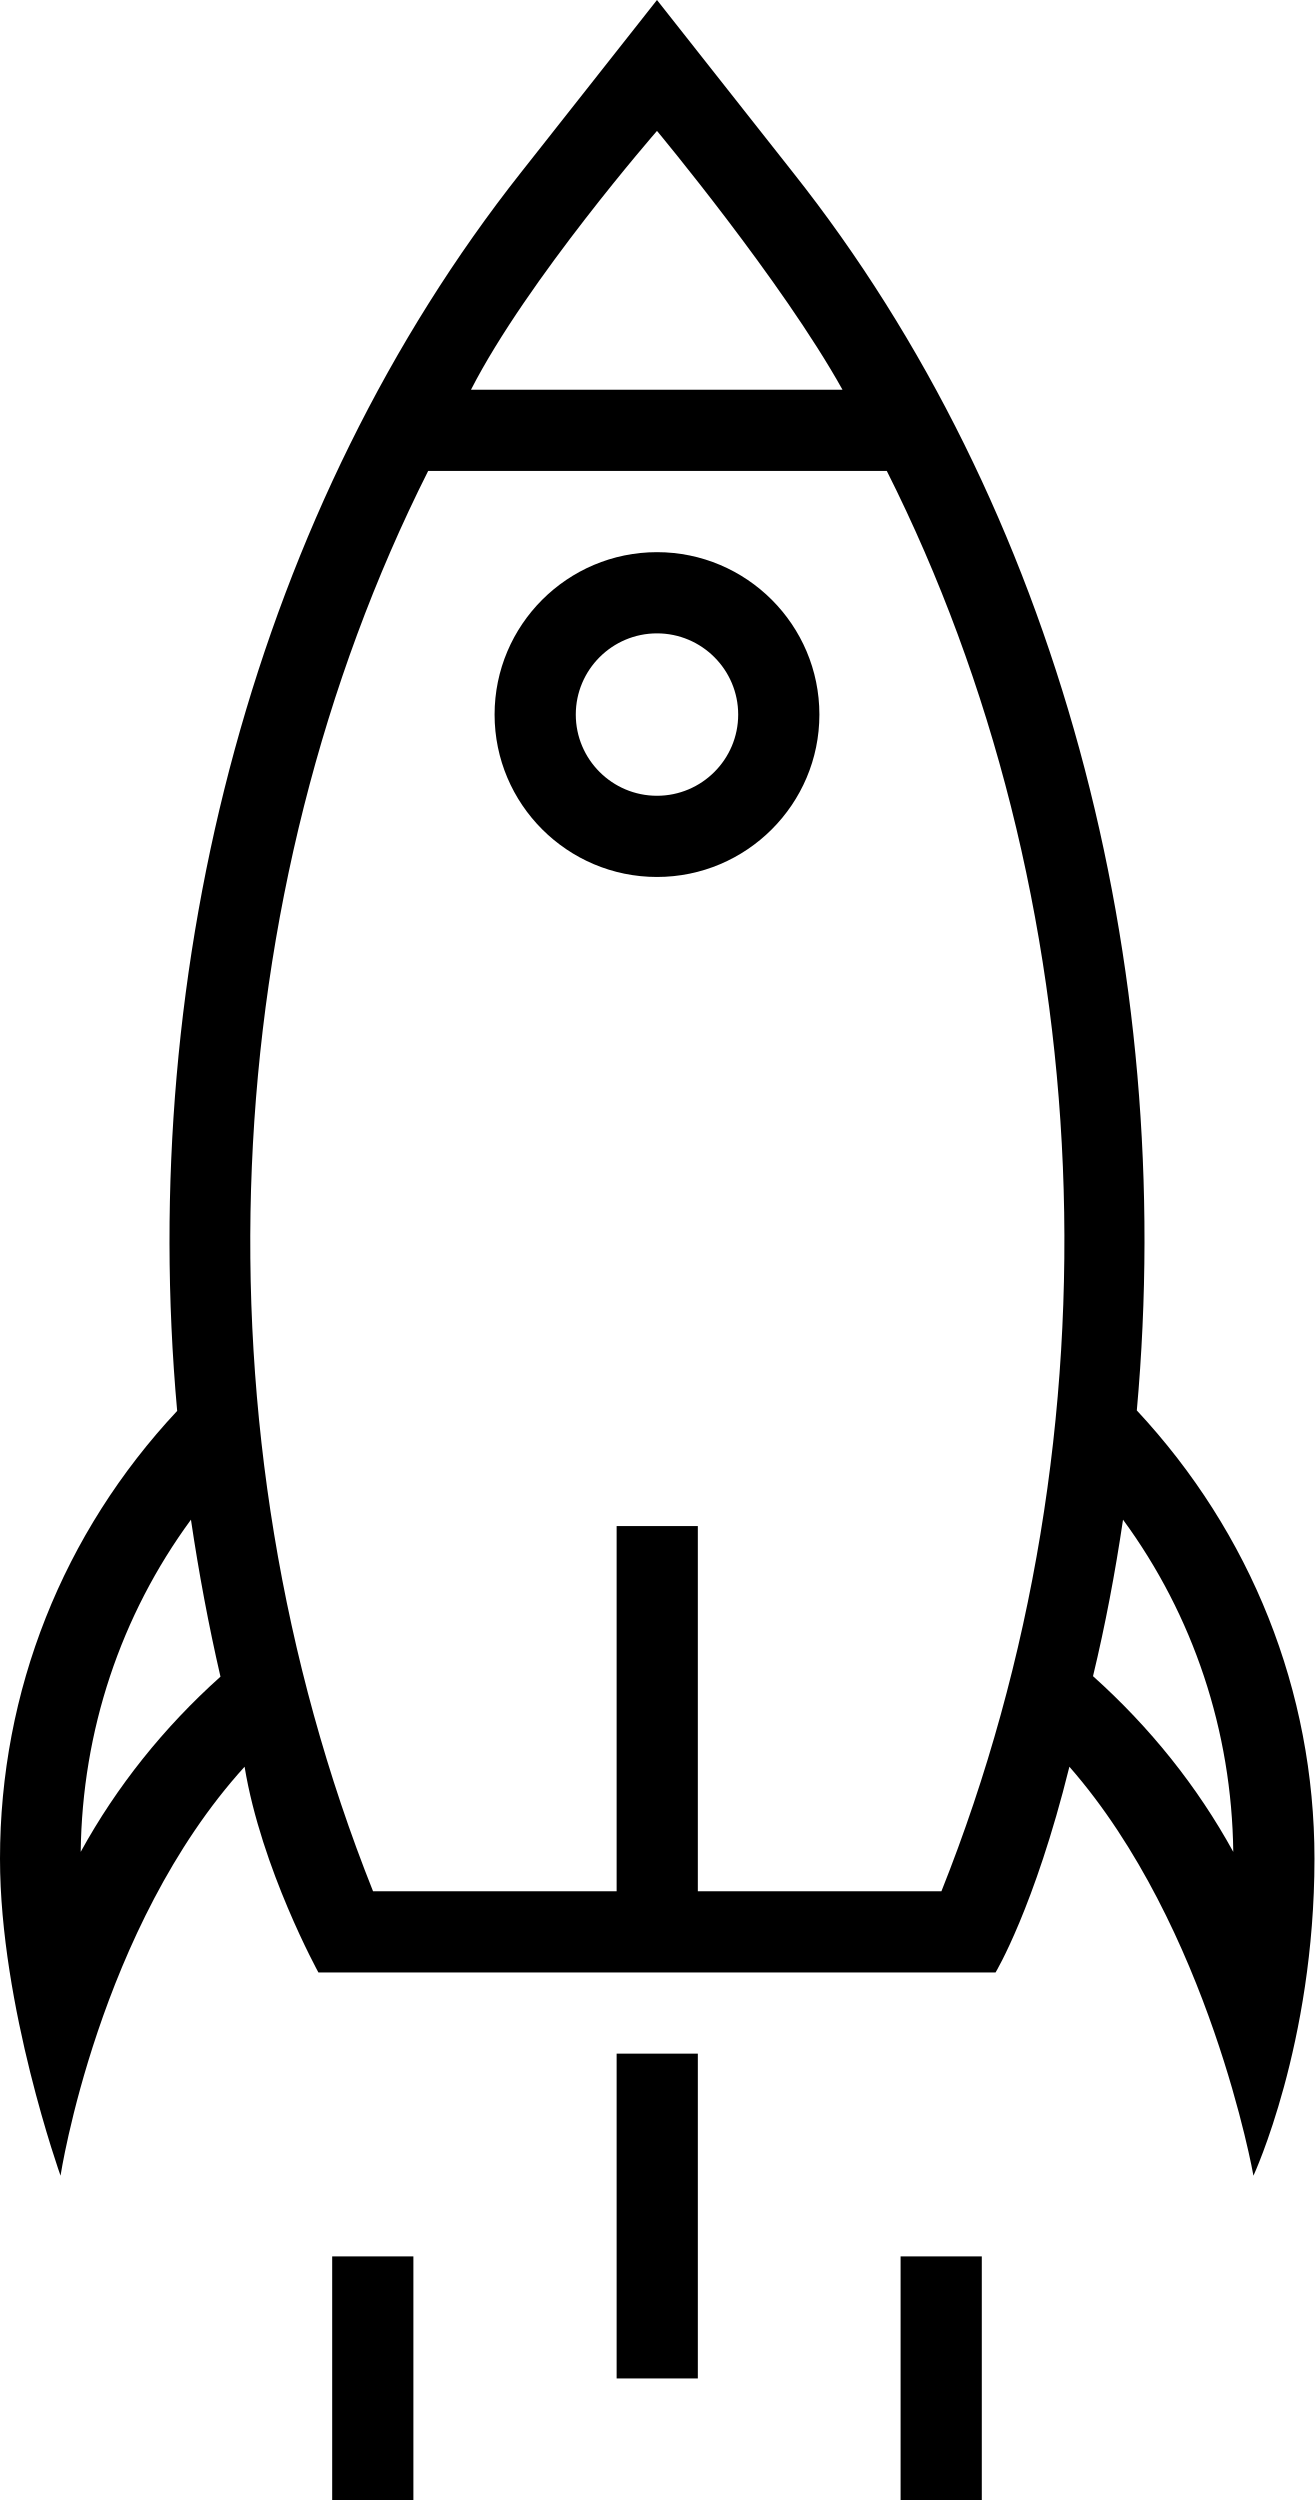
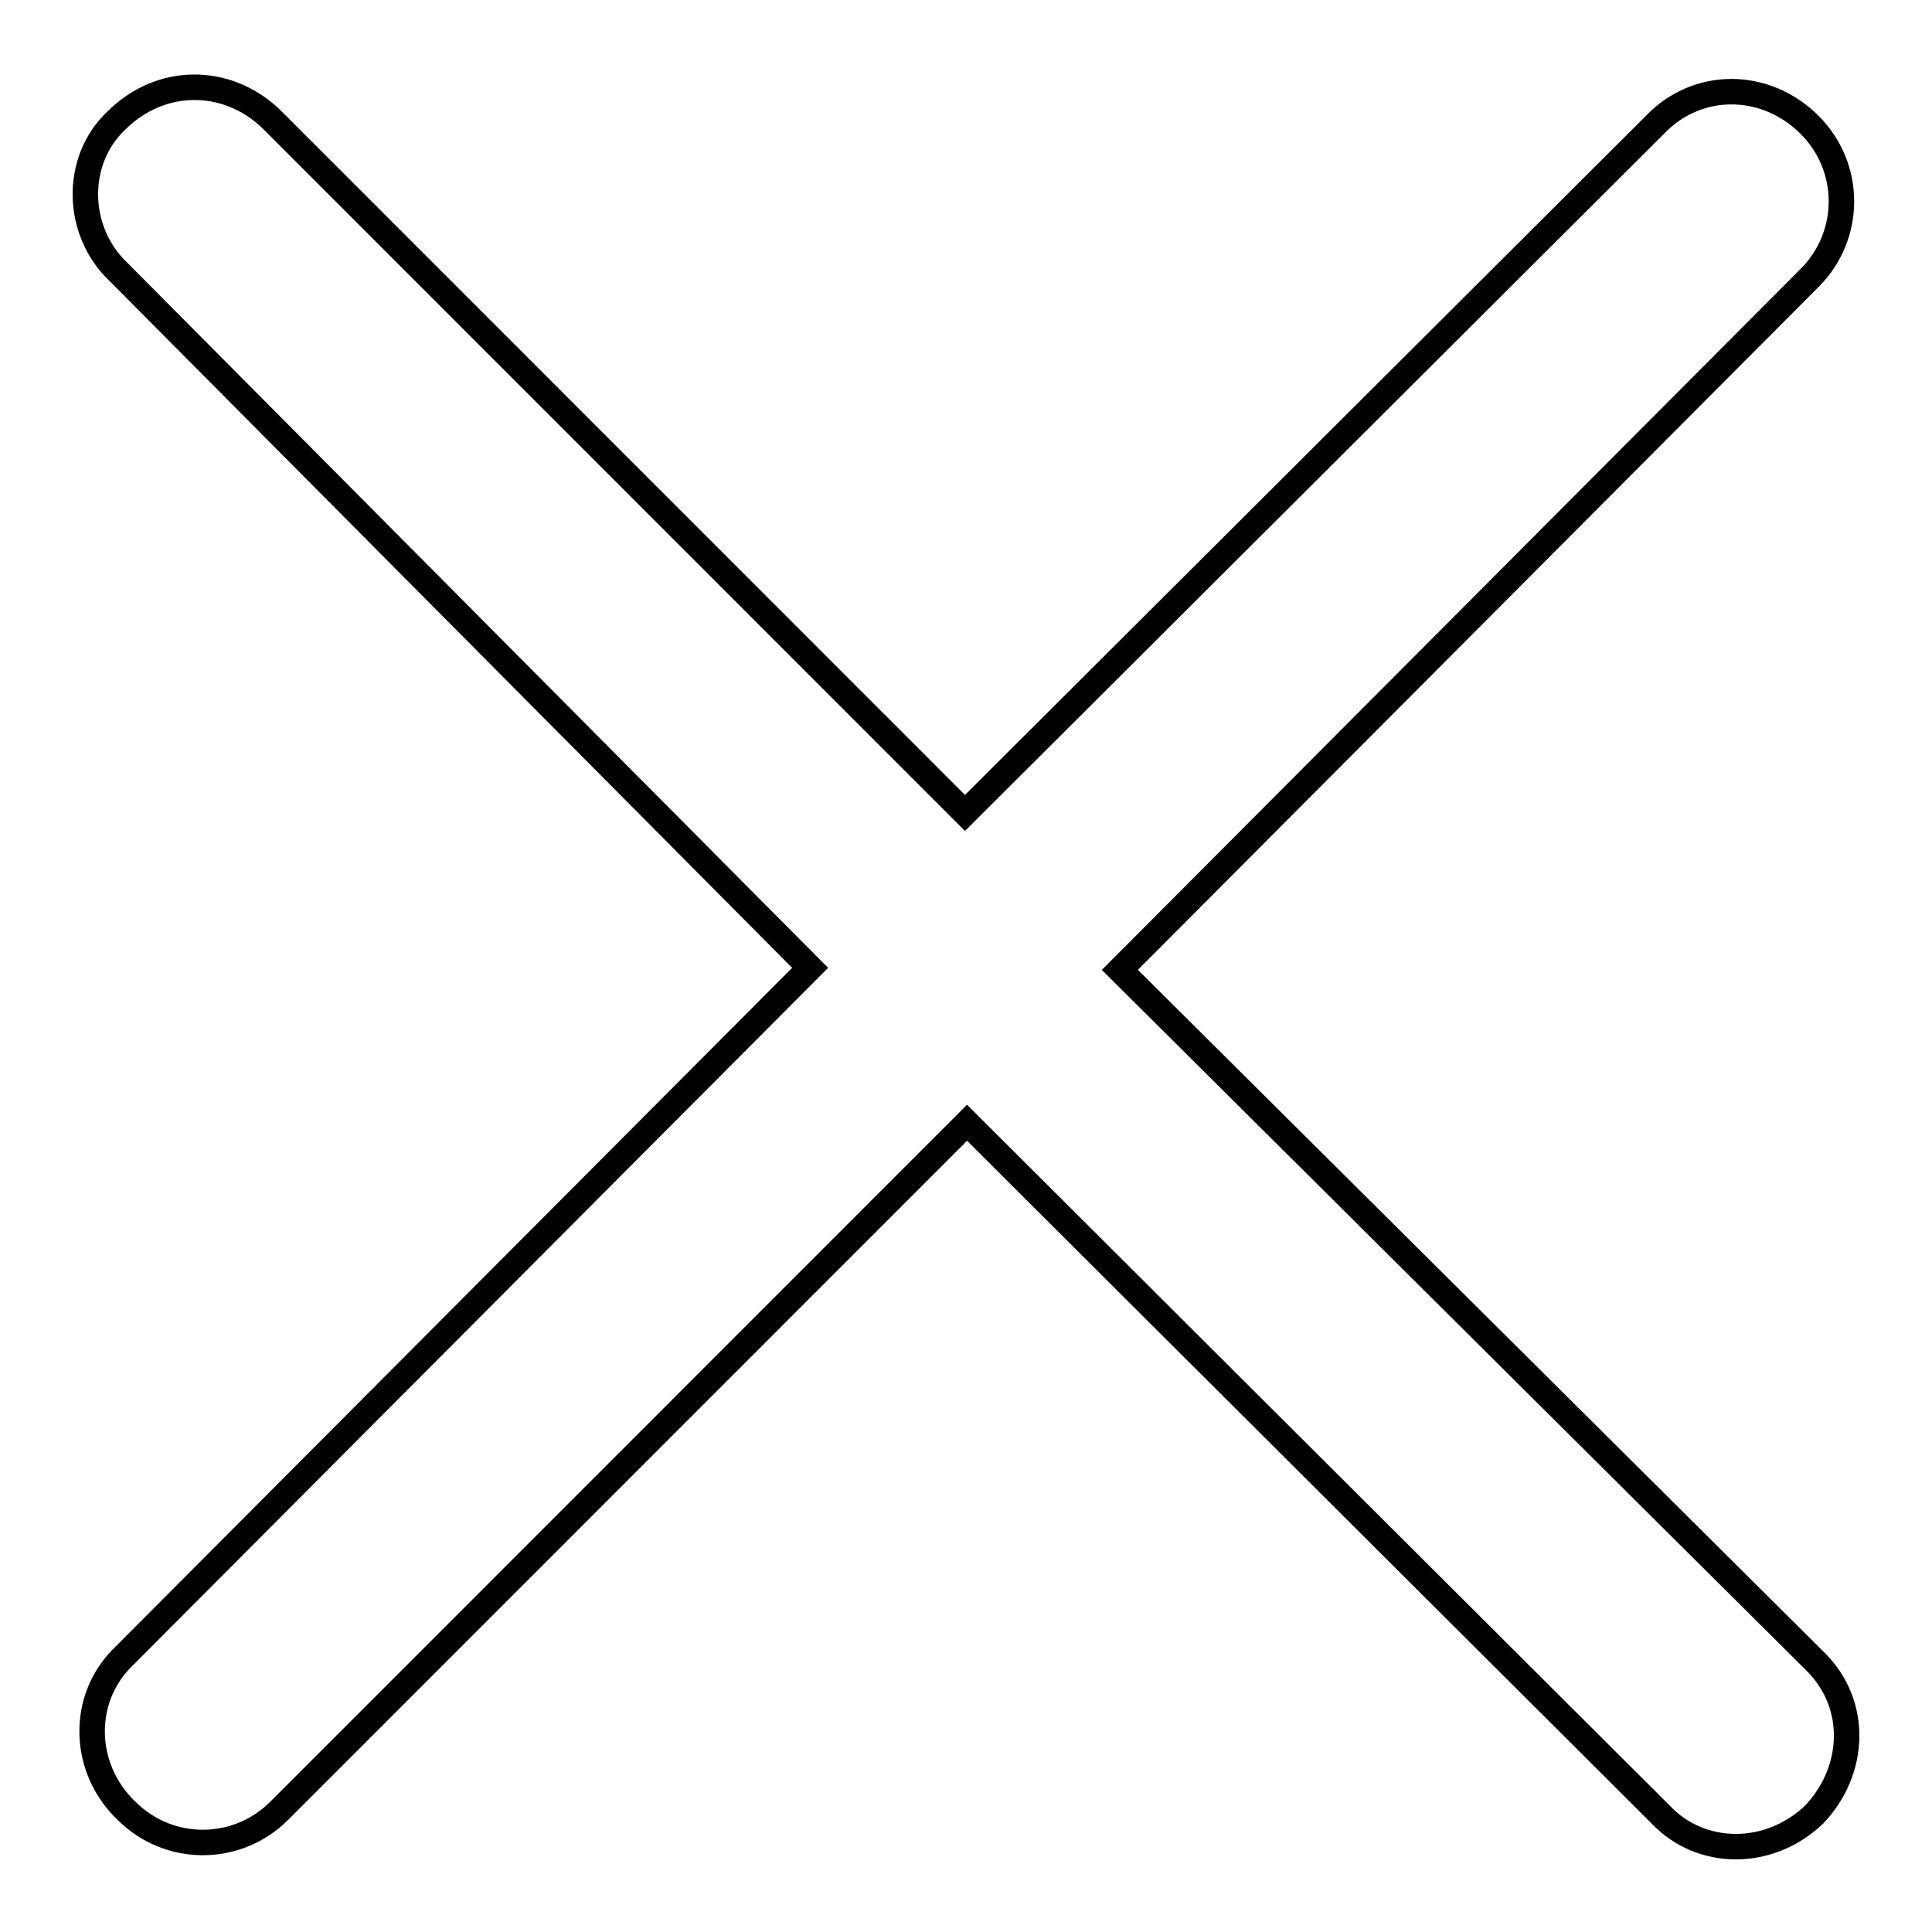
- <svg xmlns="http://www.w3.org/2000/svg" version="1.1" id="Layer_1" x="0px" y="0px" viewBox="0 0 267.1 508" style="enable-background:new 0 0 267.1 508;" xml:space="preserve">
-   <g>
-     <path d="M231,286.6c8.2-90.9-16-183.6-69.9-251.6L133.5,0l-27.6,35C52.1,103.1,27.8,195.8,36,286.7c-23.2,24.8-36,56.9-36,91   c0,30,12.3,64.4,12.3,64.4S20,391.7,49.7,359c3.4,20.7,15,41.8,15,41.8h137.6c0,0,7.9-13.1,15-41.8c28.5,32.6,37.4,83.1,37.4,83.1   s12.4-26.7,12.4-64.4C267.1,343.6,254.2,311.5,231,286.6z M16.4,376.3c0.3-24.6,8.1-48,22.4-67.5c1.6,10.8,3.6,21.5,6,31.9   C33.3,351,23.7,363,16.4,376.3z M133.5,26.6c0,0,25.4,30.5,37.7,52.6H95.7C107.1,56.9,133.5,26.6,133.5,26.6z M191.3,384.3h-49.5   v-74.2h-16.5v74.2H75.8C38.4,290.5,43.8,181.6,87,95.7h93.2C223.4,181.6,228.7,290.5,191.3,384.3z M222.1,340.6   c2.5-10.4,4.5-21,6.1-31.8c14.3,19.5,22.1,42.9,22.4,67.5C243.3,363,233.7,351,222.1,340.6z" />
-     <path d="M133.5,112.2c-18.2,0-33,14.8-33,33s14.8,33,33,33s33-14.8,33-33S151.7,112.2,133.5,112.2z M133.5,161.7   c-9.1,0-16.5-7.4-16.5-16.5s7.4-16.5,16.5-16.5s16.5,7.4,16.5,16.5S142.6,161.7,133.5,161.7z" />
-     <rect x="125.3" y="417.3" width="16.5" height="66" />
-     <rect x="183" y="458.5" width="16.5" height="49.5" />
-     <rect x="67.5" y="458.5" width="16.5" height="49.5" />
+ <svg xmlns="http://www.w3.org/2000/svg" width="1024px" height="1024px" viewBox="0 0 1024 1024" version="1.1">
+   <g id="/assets/icon" stroke="none" stroke-width="1" fill="none" fill-rule="evenodd">
+     <path d="M102.247,46.253 C116.939,46.031 131.676,51.581 143.556,62.871 L511.458,430.875 L877.025,66.291 C888.26,54.466 902.92,48.586 917.719,48.586 C932.455,48.586 947.377,54.427 959.178,66.232 C970.392,77.449 975.994,92.095 975.994,106.738 C975.994,121.381 970.392,136.027 959.185,147.237 L593.549,514.061 L962.468,880.912 C973.655,892.097 978.969,906.371 978.746,920.814 C978.524,935.282 972.716,949.963 961.504,961.801 C949.477,973.212 934.602,978.753 920.054,978.753 C905.348,978.753 890.969,973.106 880.319,961.87 L512.557,595.09 L148.016,959.733 C136.801,970.951 122.158,976.554 107.518,976.554 C92.878,976.554 78.235,970.951 67.018,959.734 C55.208,948.474 49.053,933.466 48.826,918.495 C48.601,903.605 54.221,888.744 65.98,877.562 L429.38,512.975 L62.682,144.005 C51.419,133.322 45.484,118.558 45.254,103.809 C45.025,89.131 50.43,74.515 61.653,63.904 C73.358,52.259 87.812,46.472 102.247,46.253 Z" id="X" stroke="#000000" stroke-width="13.506" fill-rule="nonzero" />
  </g>
</svg>
